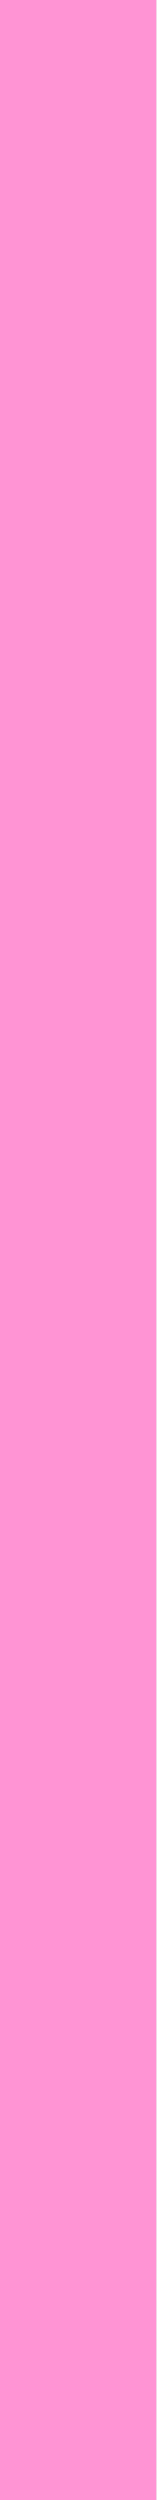
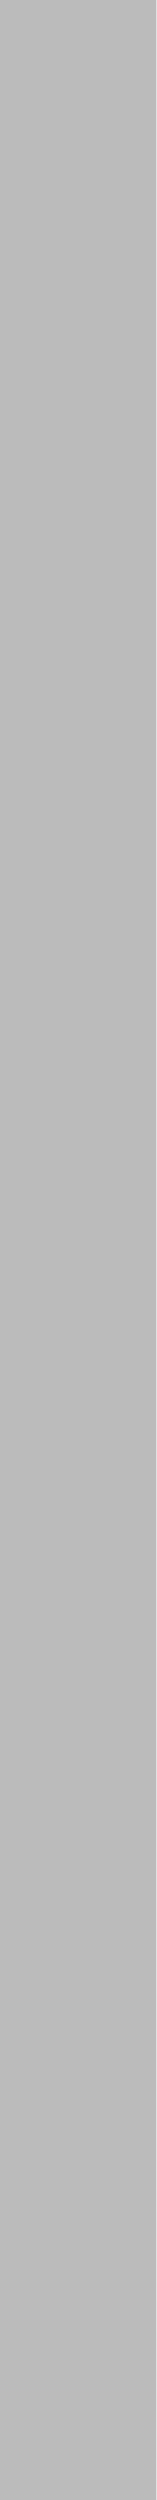
<svg xmlns="http://www.w3.org/2000/svg" width="3" height="48" viewBox="0 0 3 48" fill="none">
  <line x1="1.5" y1="48" x2="1.5" y2="6.77005e-10" stroke="url(#paint0_linear_3248_8154)" stroke-width="3" />
  <line x1="1.5" y1="48" x2="1.5" y2="6.77005e-10" stroke="white" stroke-opacity="0.2" stroke-width="3" />
  <defs>
    <linearGradient id="paint0_linear_3248_8154" x1="10" y1="-415.26" x2="36.045" y2="-108.879" gradientUnits="userSpaceOnUse">
-       <stop stop-color="#FFF500" />
-       <stop offset="1" stop-color="#FF79C9" />
+       <stop stop-color="#aaaaaa" />
+       <stop offset="1" stop-color="#aaaaaa" />
    </linearGradient>
  </defs>
</svg>
